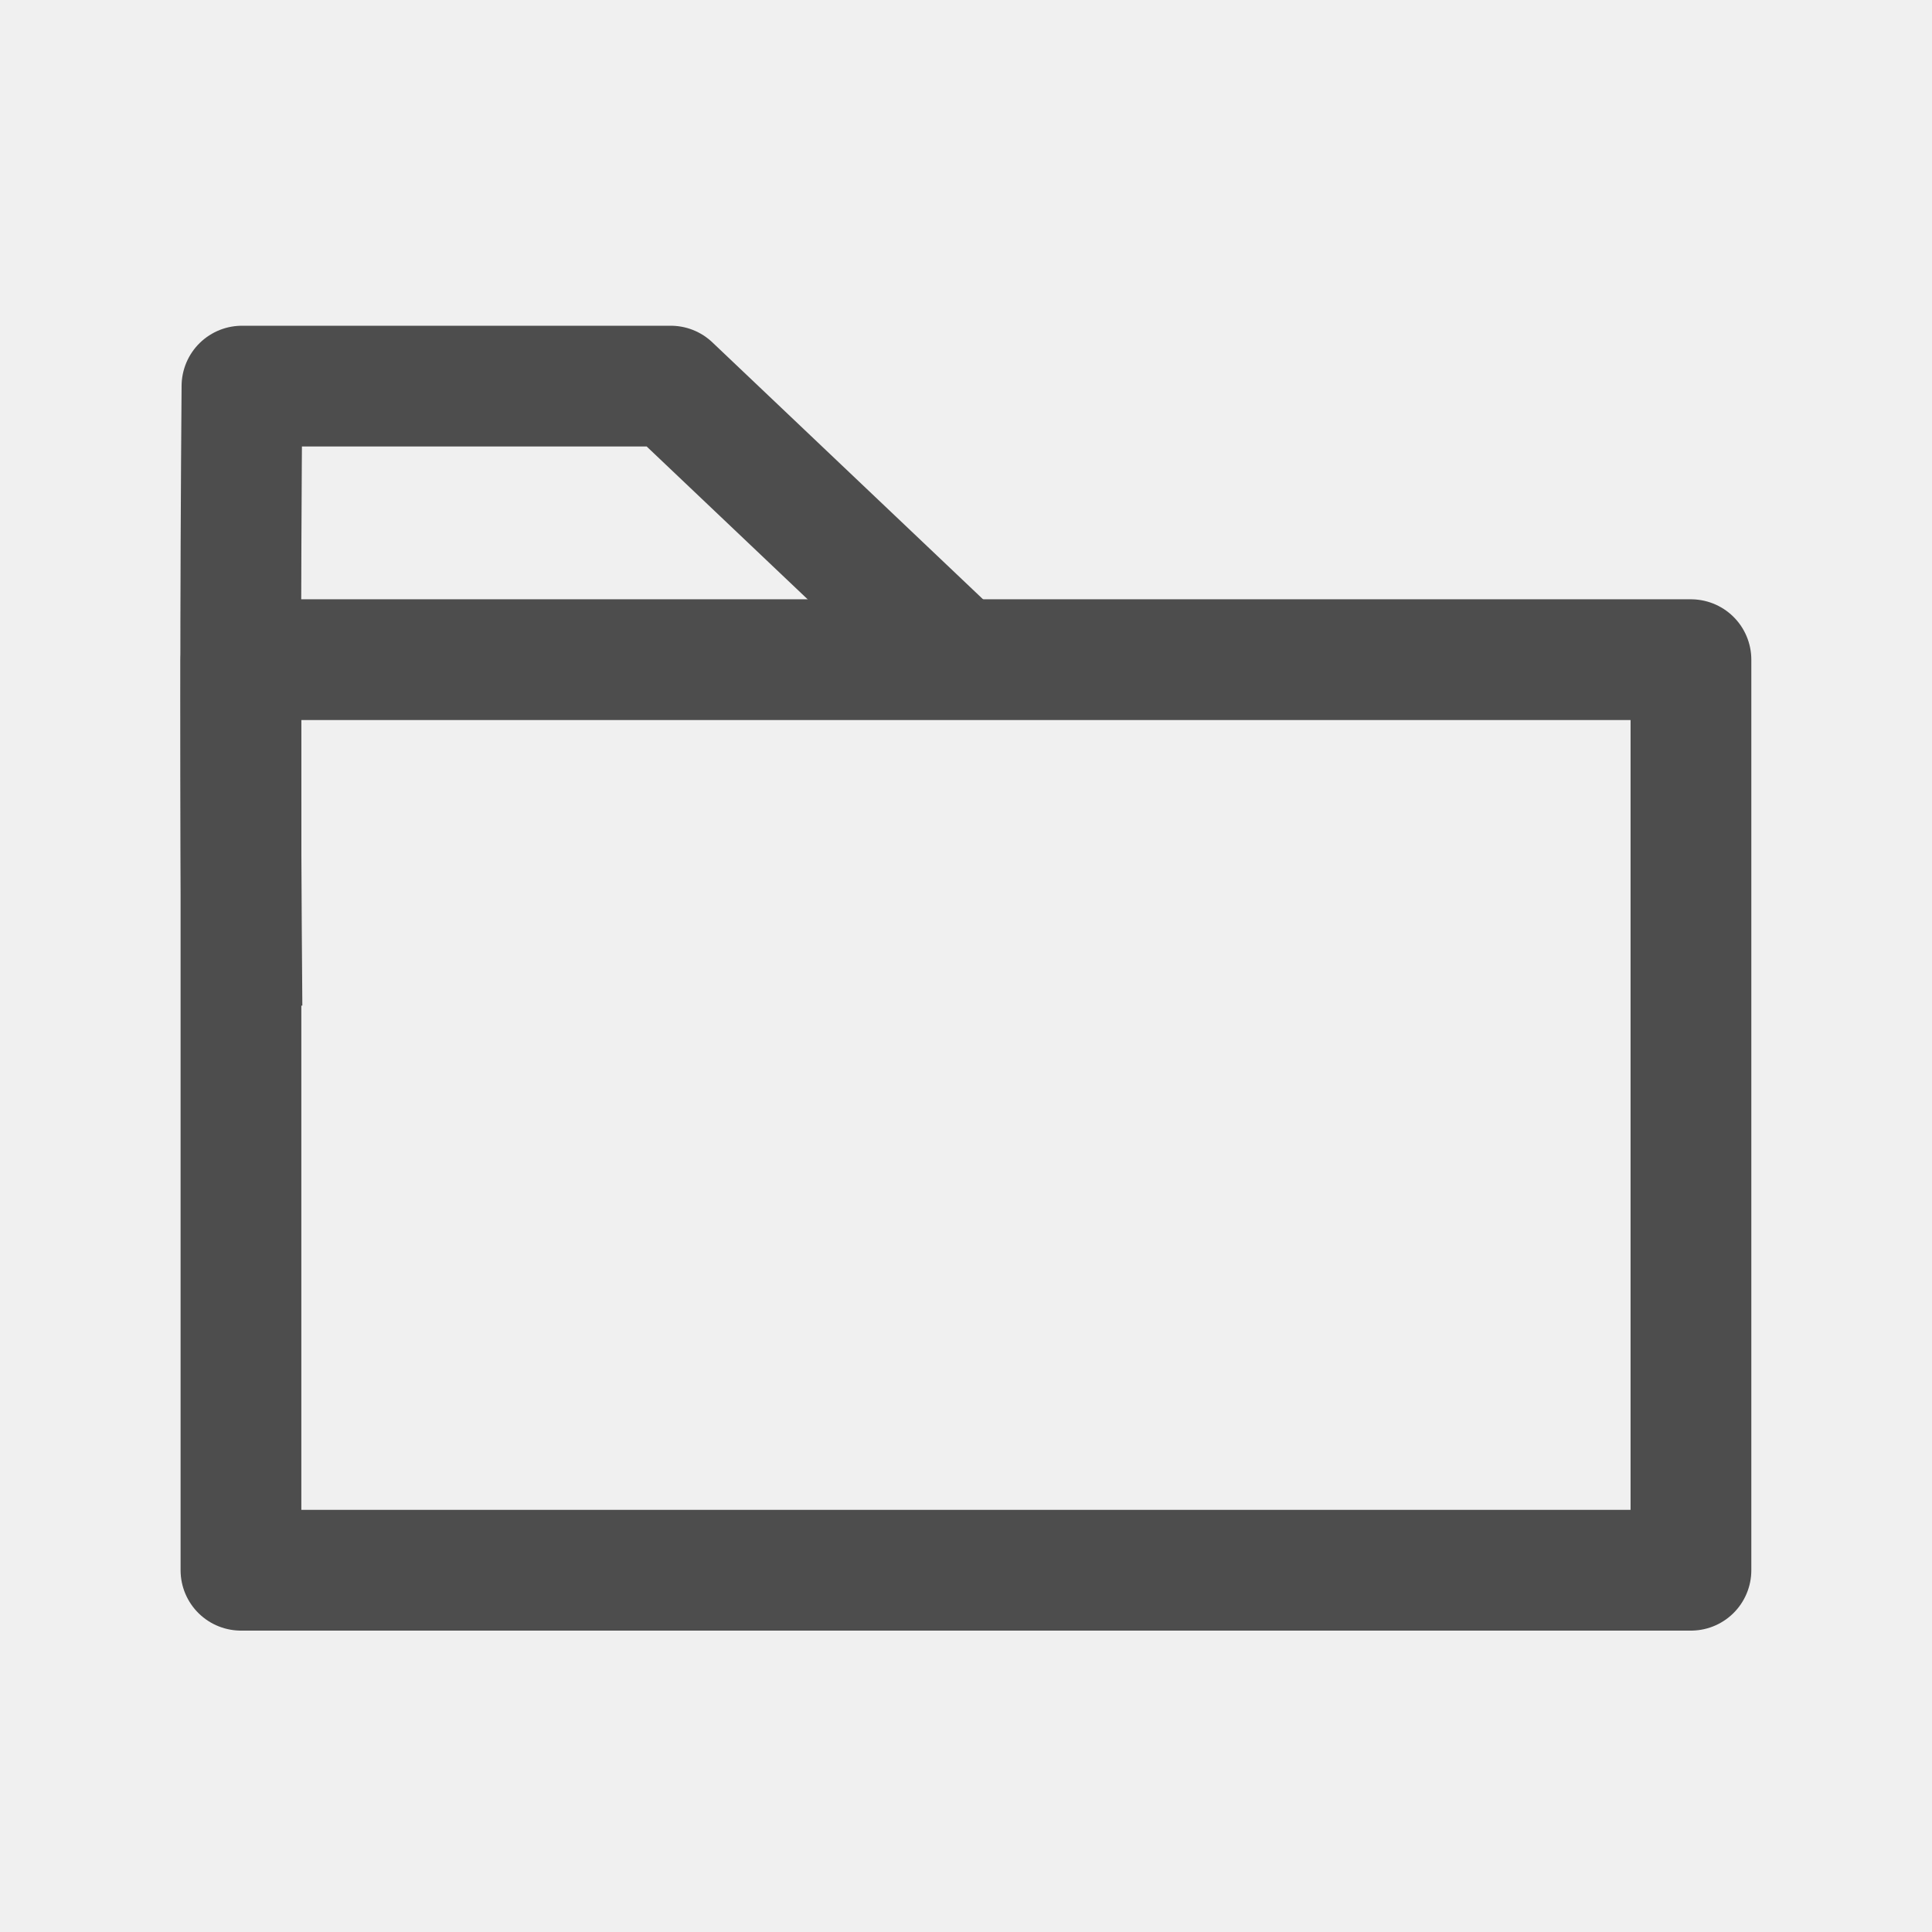
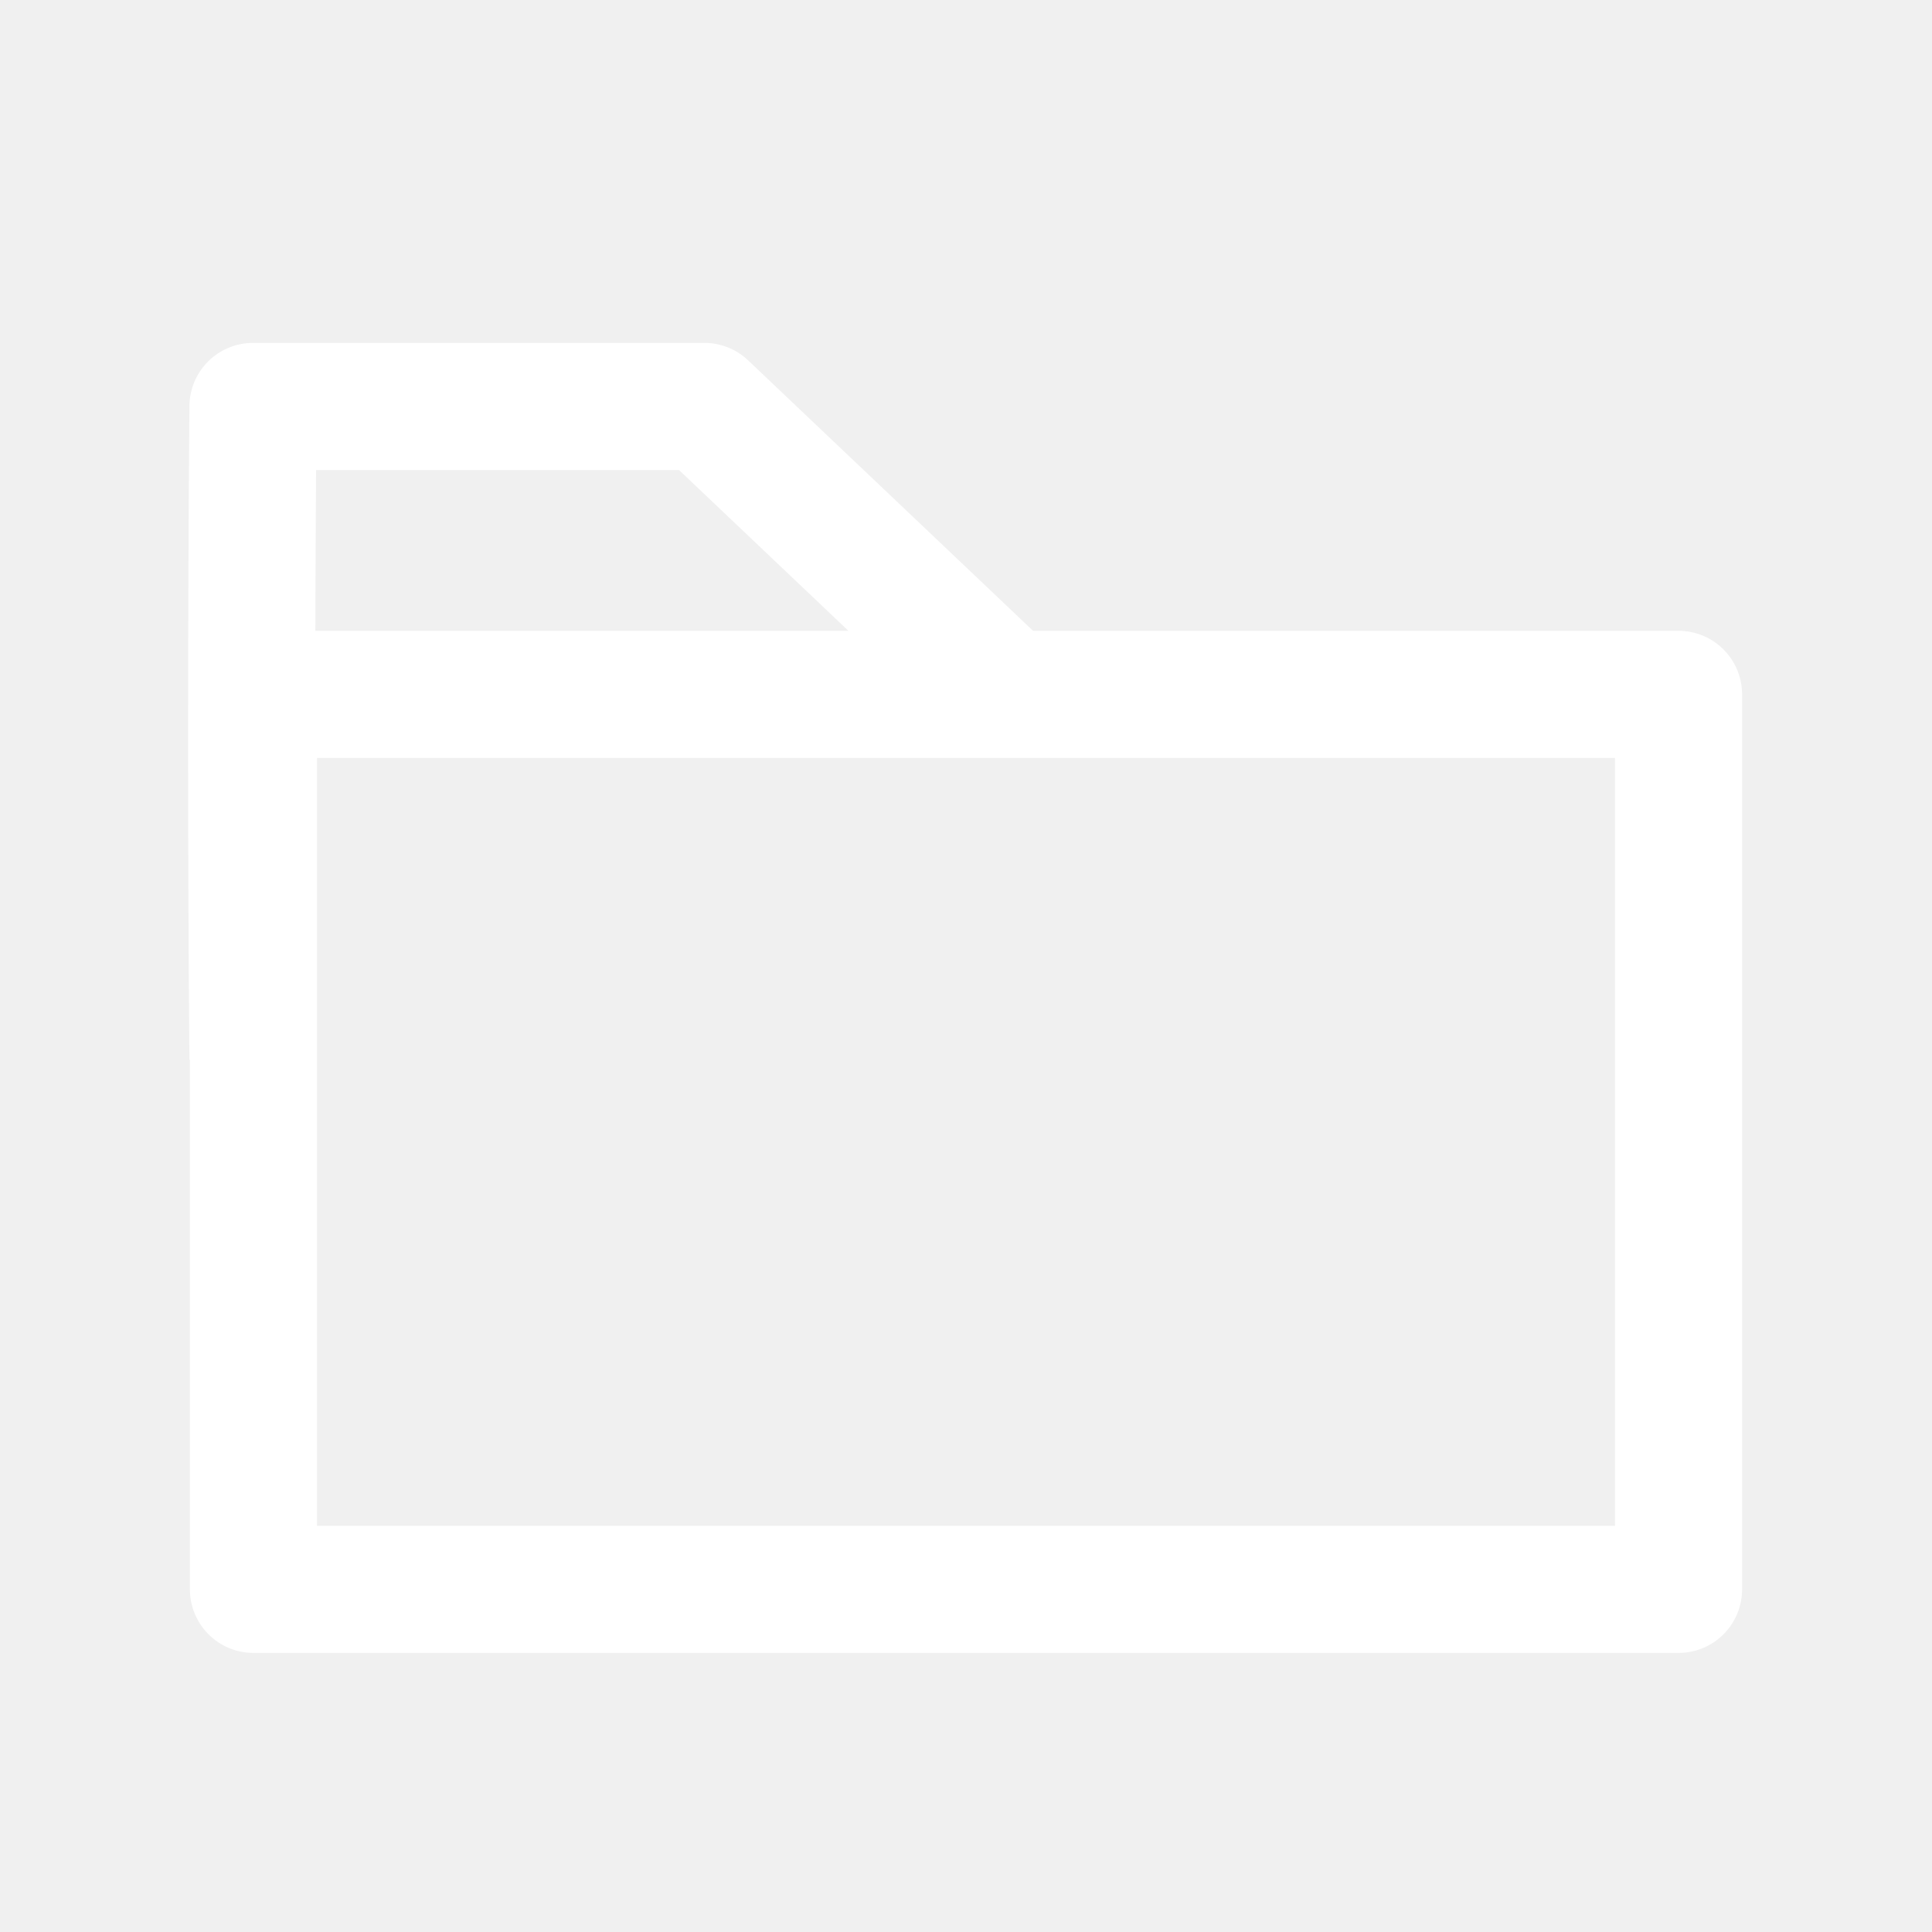
- <svg xmlns="http://www.w3.org/2000/svg" id="svg8" version="1.1" viewBox="0 0 21.167 21.167" height="80" width="80">
+ <svg xmlns="http://www.w3.org/2000/svg" width="76" height="76" viewBox="0 0 20.108 20.108" version="1.1" id="svg8">
  <defs id="defs2" />
-   <g transform="translate(0,-270.5417)" id="layer1">
-     <path id="path853" d="m 2.651,281.565 c -0.019,-2.221 -0.018,-4.509 0,-6.793 h 4.698 l 3.272,3.106" style="fill:none;stroke:#4d4d4d;stroke-width:1.323;stroke-linecap:butt;stroke-linejoin:round;stroke-miterlimit:4;stroke-dasharray:none;stroke-opacity:1;paint-order:normal" />
+   <g id="layer1" transform="translate(0,-270.5417)">
+     <path style="fill:none;stroke:#ffffff;stroke-width:1.323;stroke-linecap:butt;stroke-linejoin:round;stroke-miterlimit:4;stroke-dasharray:none;stroke-opacity:1;paint-order:normal" d="m 2.633,281.565 c -0.019,-2.221 -0.018,-4.509 0,-6.793 h 4.698 l 3.272,3.106" id="path853" />
  </g>
  <g id="layer3">
-     <path id="rect851" d="M 2.64,277.769 H 18.526 v 9.976 H 2.64 Z" style="fill:none;fill-opacity:1;stroke:#4d4d4d;stroke-width:1.323;stroke-linejoin:round;stroke-miterlimit:4;stroke-dasharray:none;stroke-opacity:1" transform="translate(0,-270.5416)" />
+     <path style="fill:none;fill-opacity:1;stroke:#ffffff;stroke-width:1.323;stroke-linejoin:round;stroke-miterlimit:4;stroke-dasharray:none;stroke-opacity:1" d="M 2.638,7.227 H 17.47 v 9.315 H 2.638 Z" id="rect851" />
  </g>
</svg>
